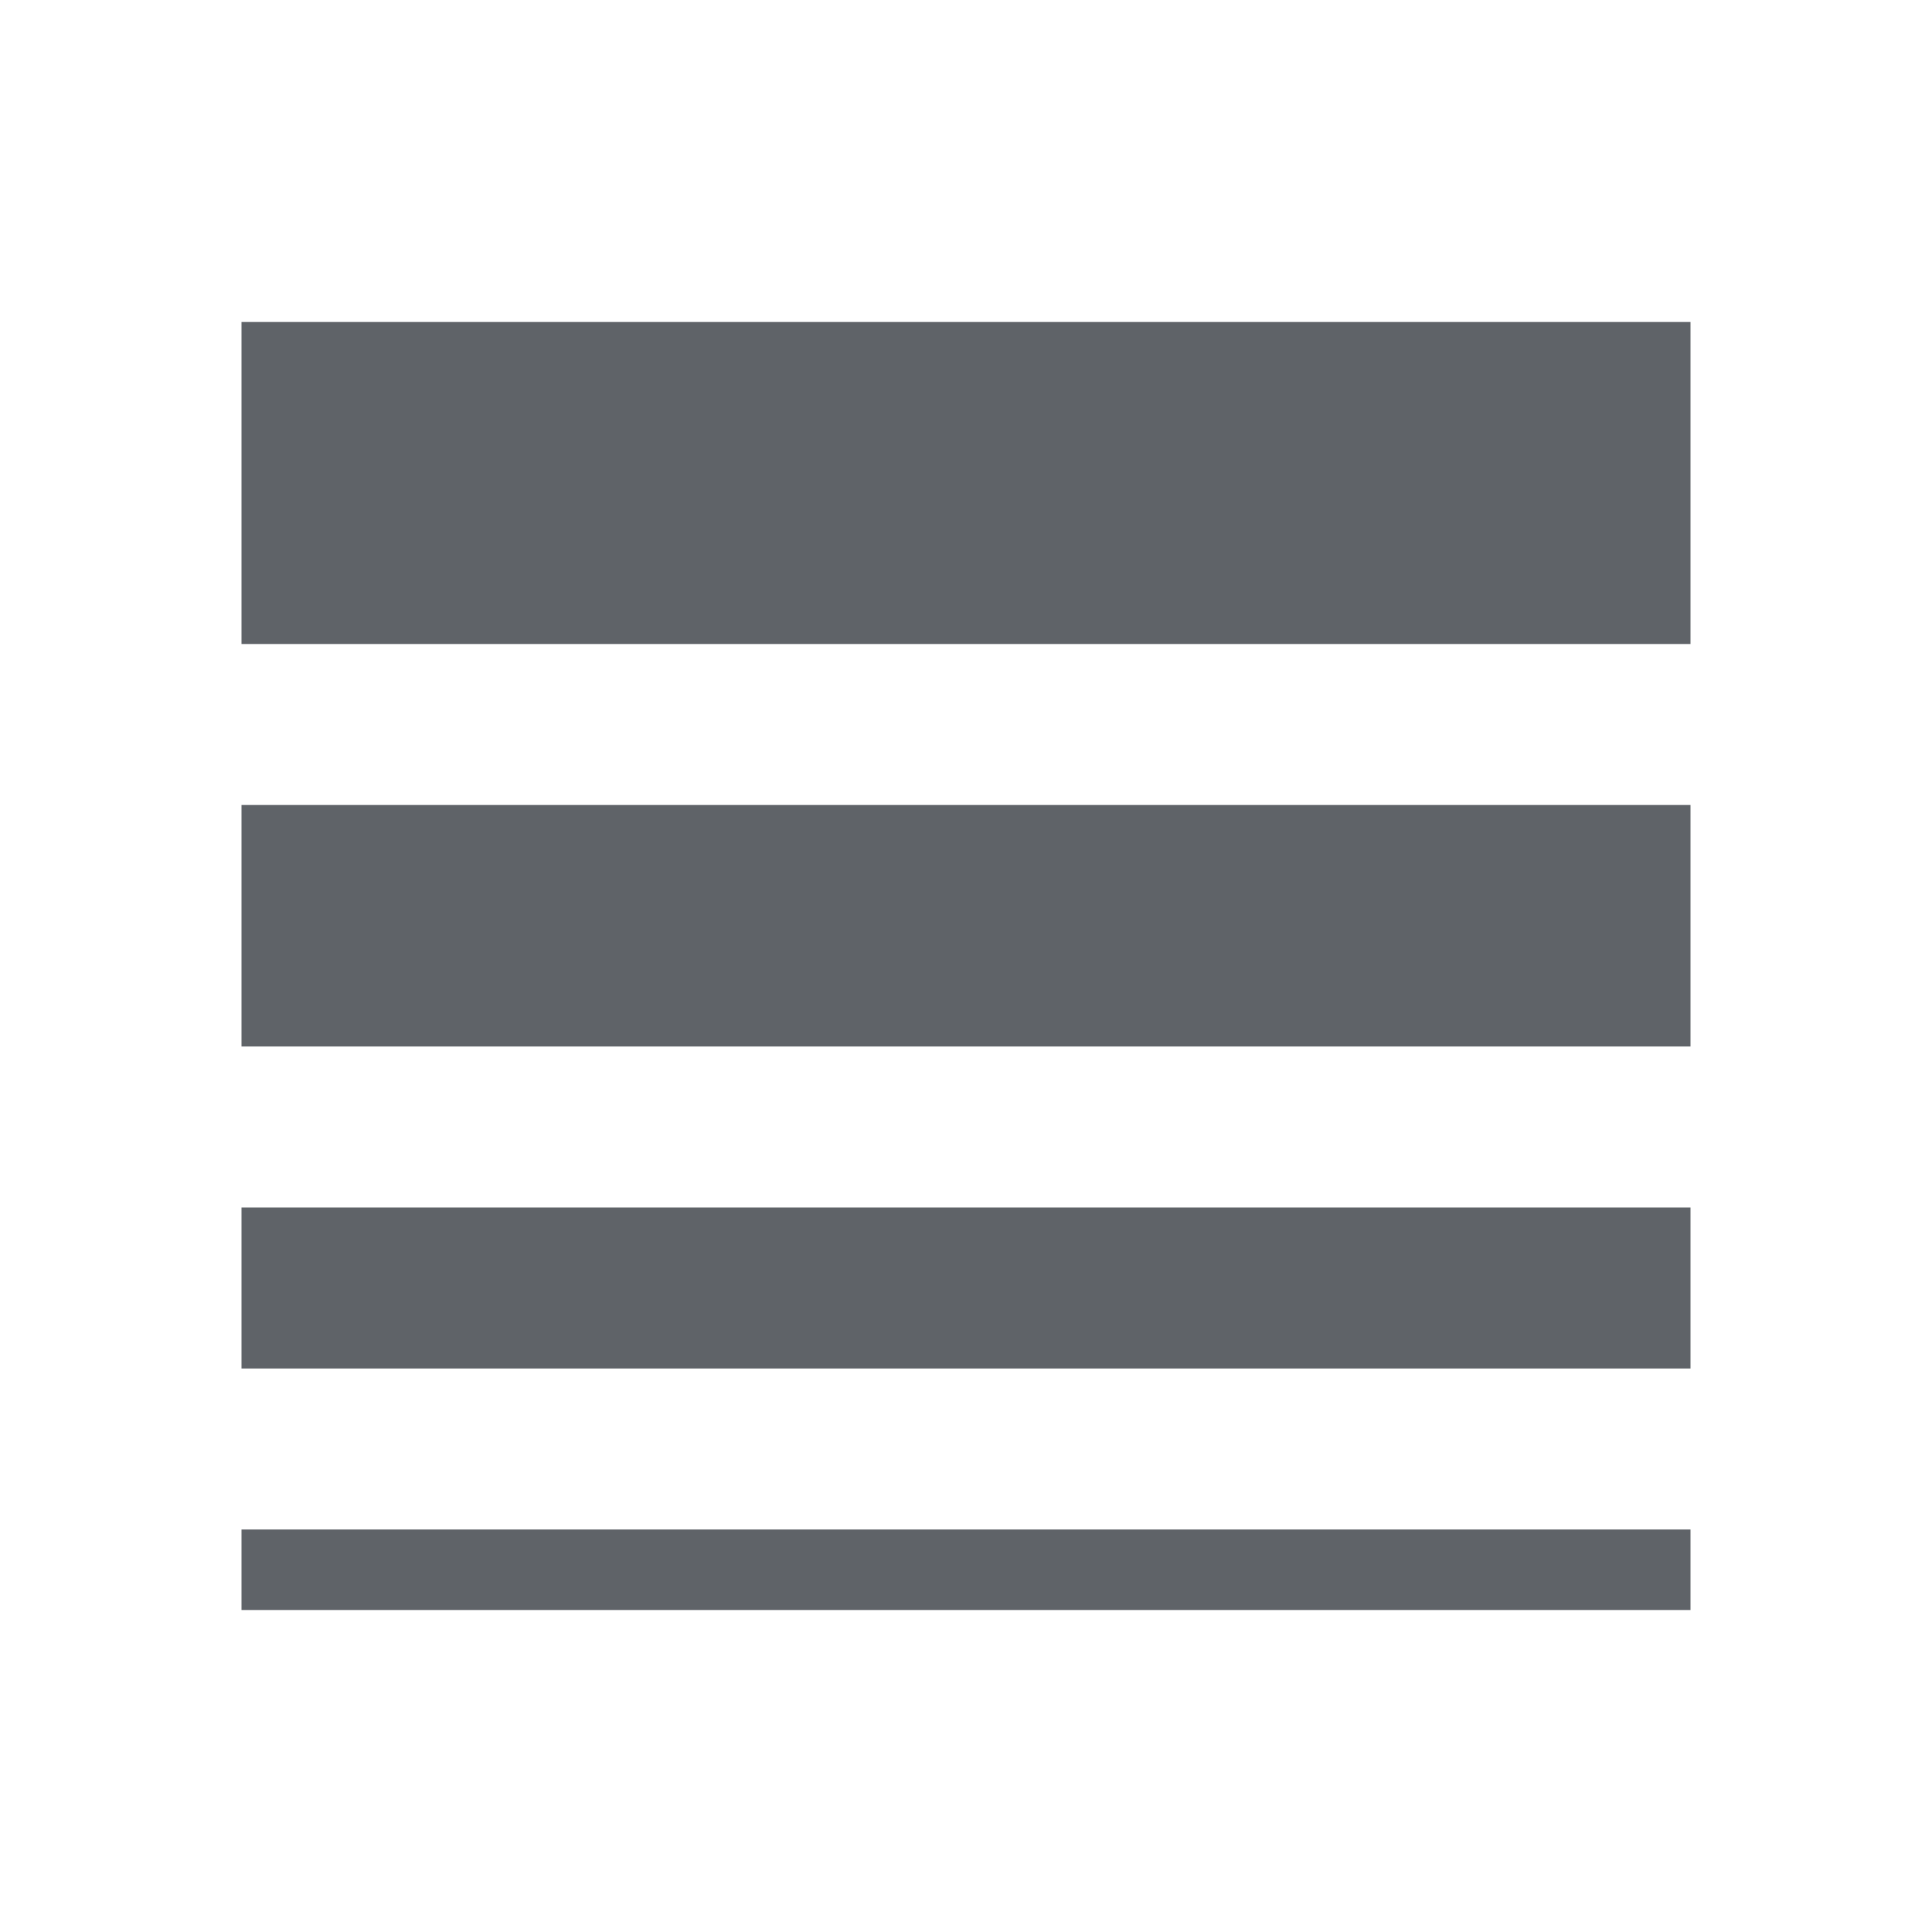
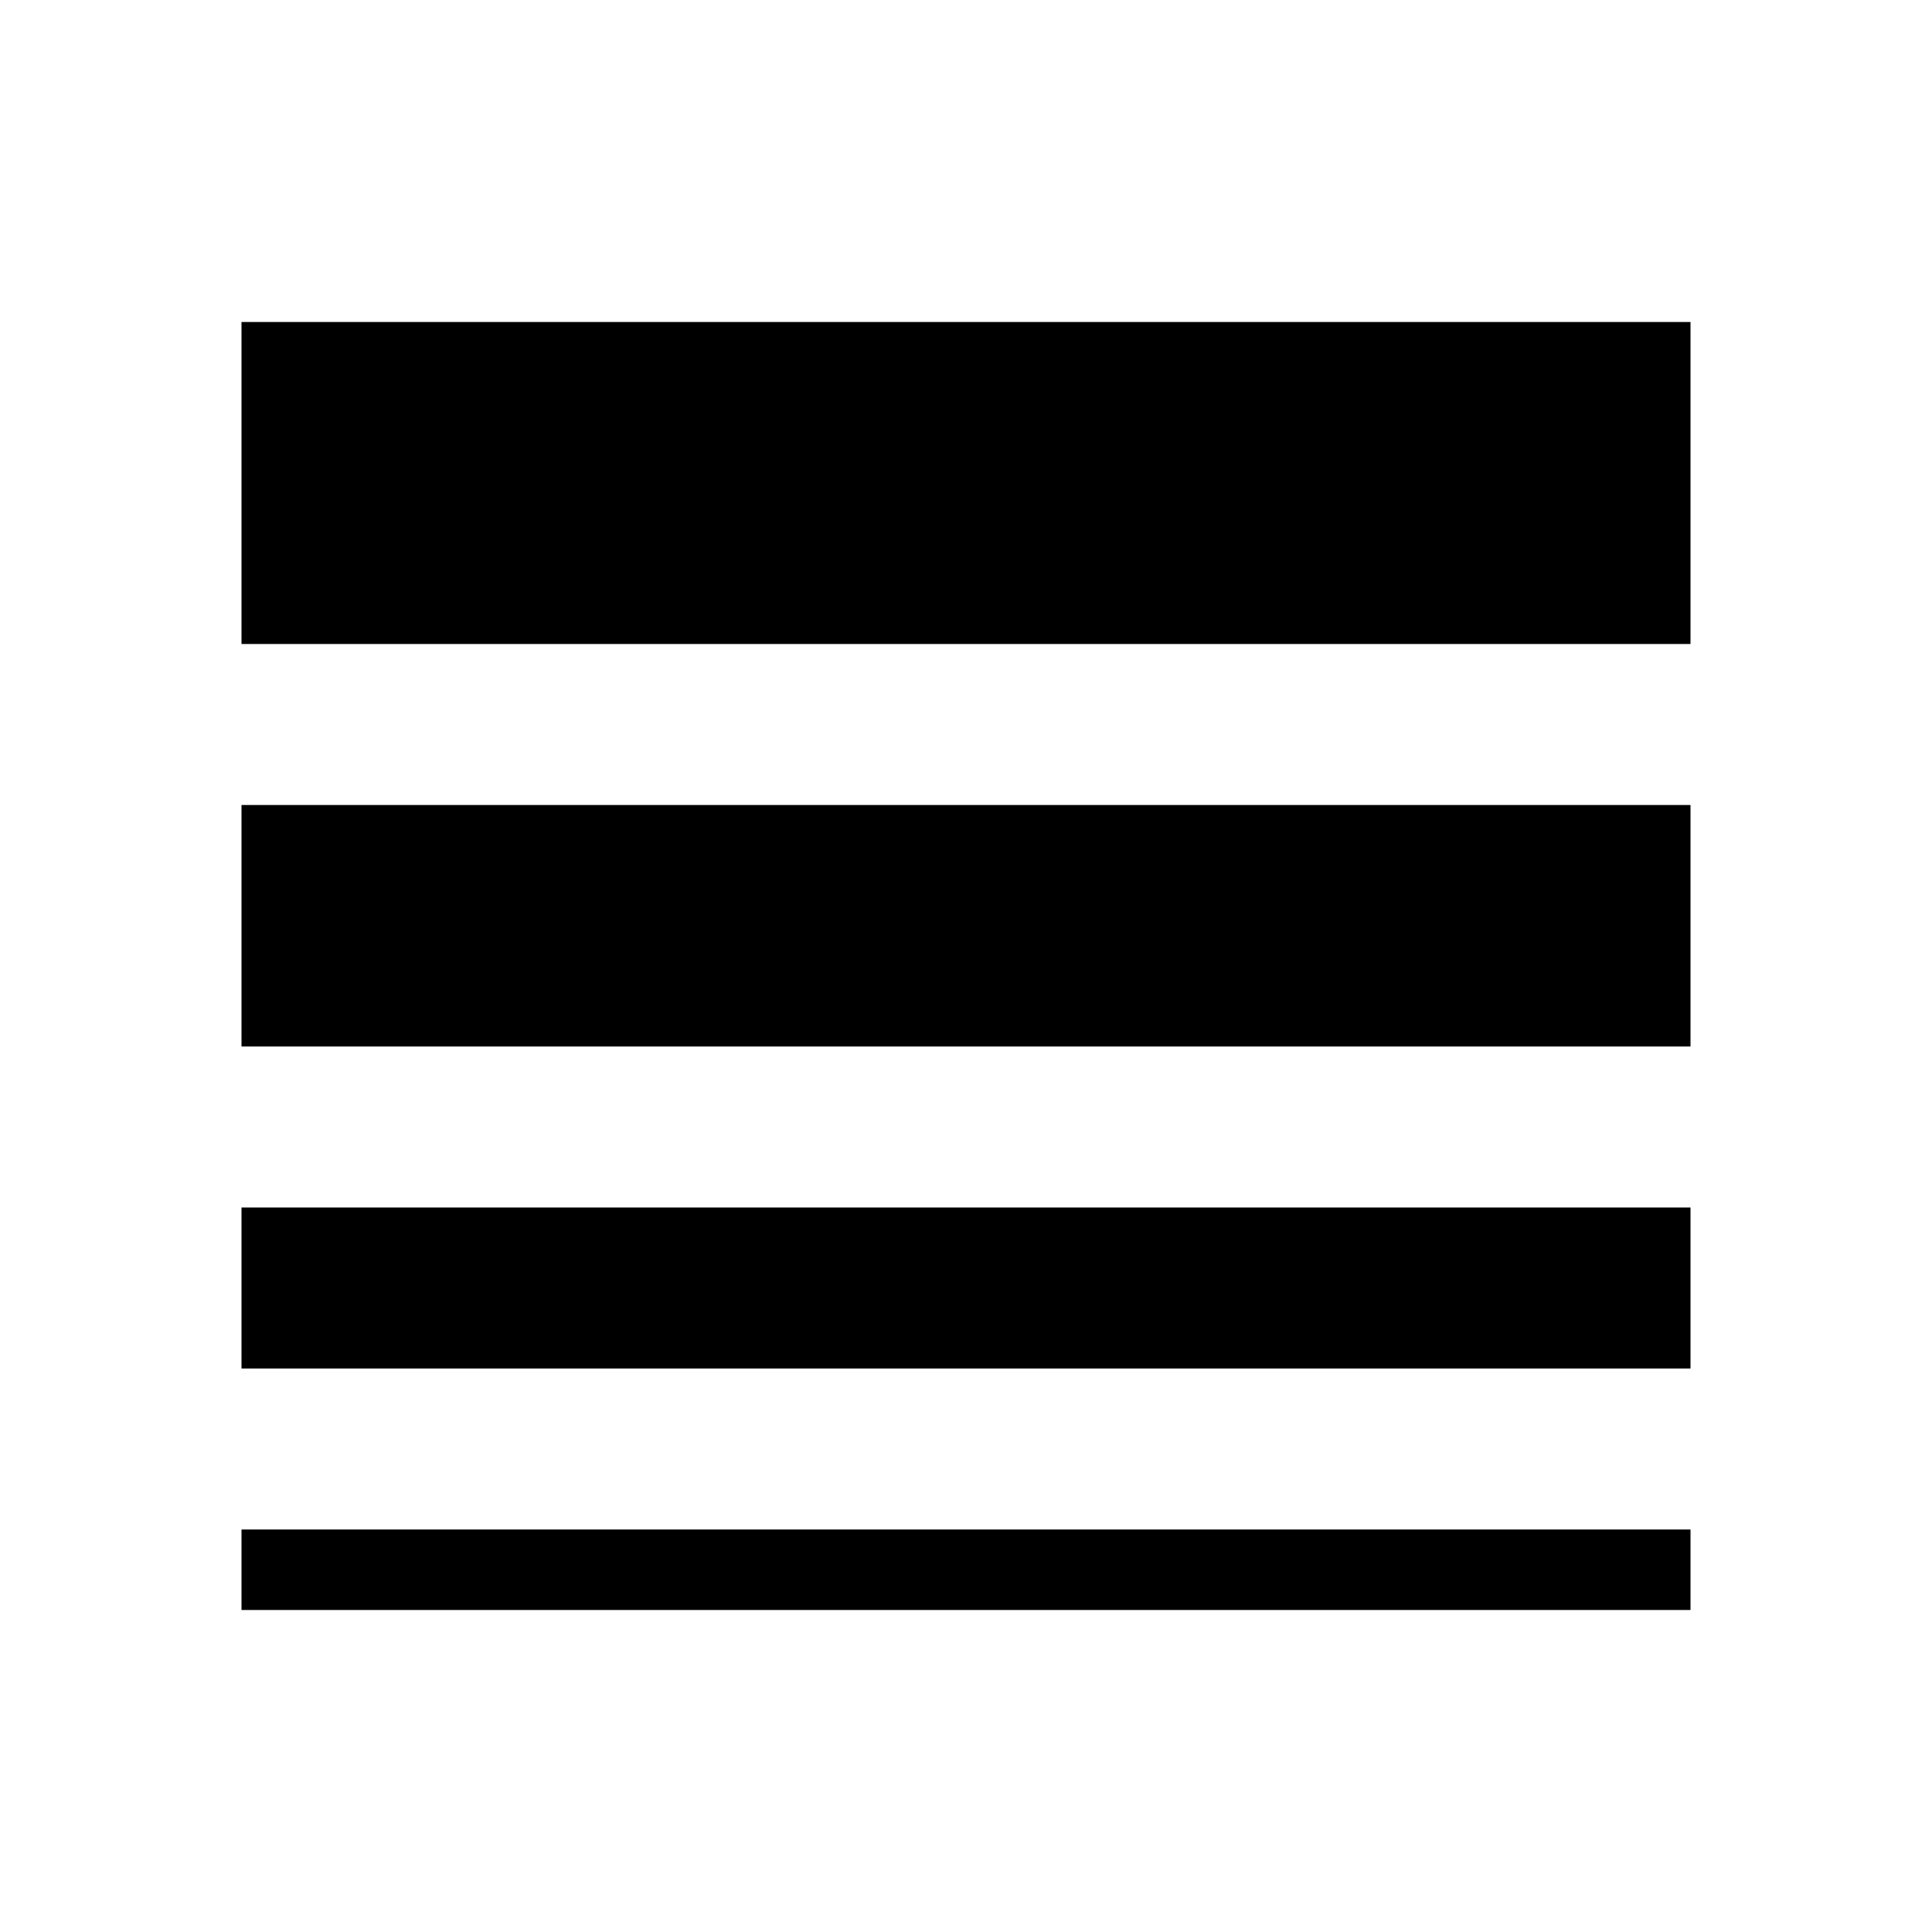
- <svg xmlns="http://www.w3.org/2000/svg" height="24px" viewBox="0 -960 960 960" width="24px" fill="#5f6368">
+ <svg xmlns="http://www.w3.org/2000/svg" height="24px" viewBox="0 -960 960 960" width="24px" fill="currentColor">
  <path d="M120-160v-40h720v40H120Zm0-120v-80h720v80H120Zm0-160v-120h720v120H120Zm0-200v-160h720v160H120Z" />
</svg>
